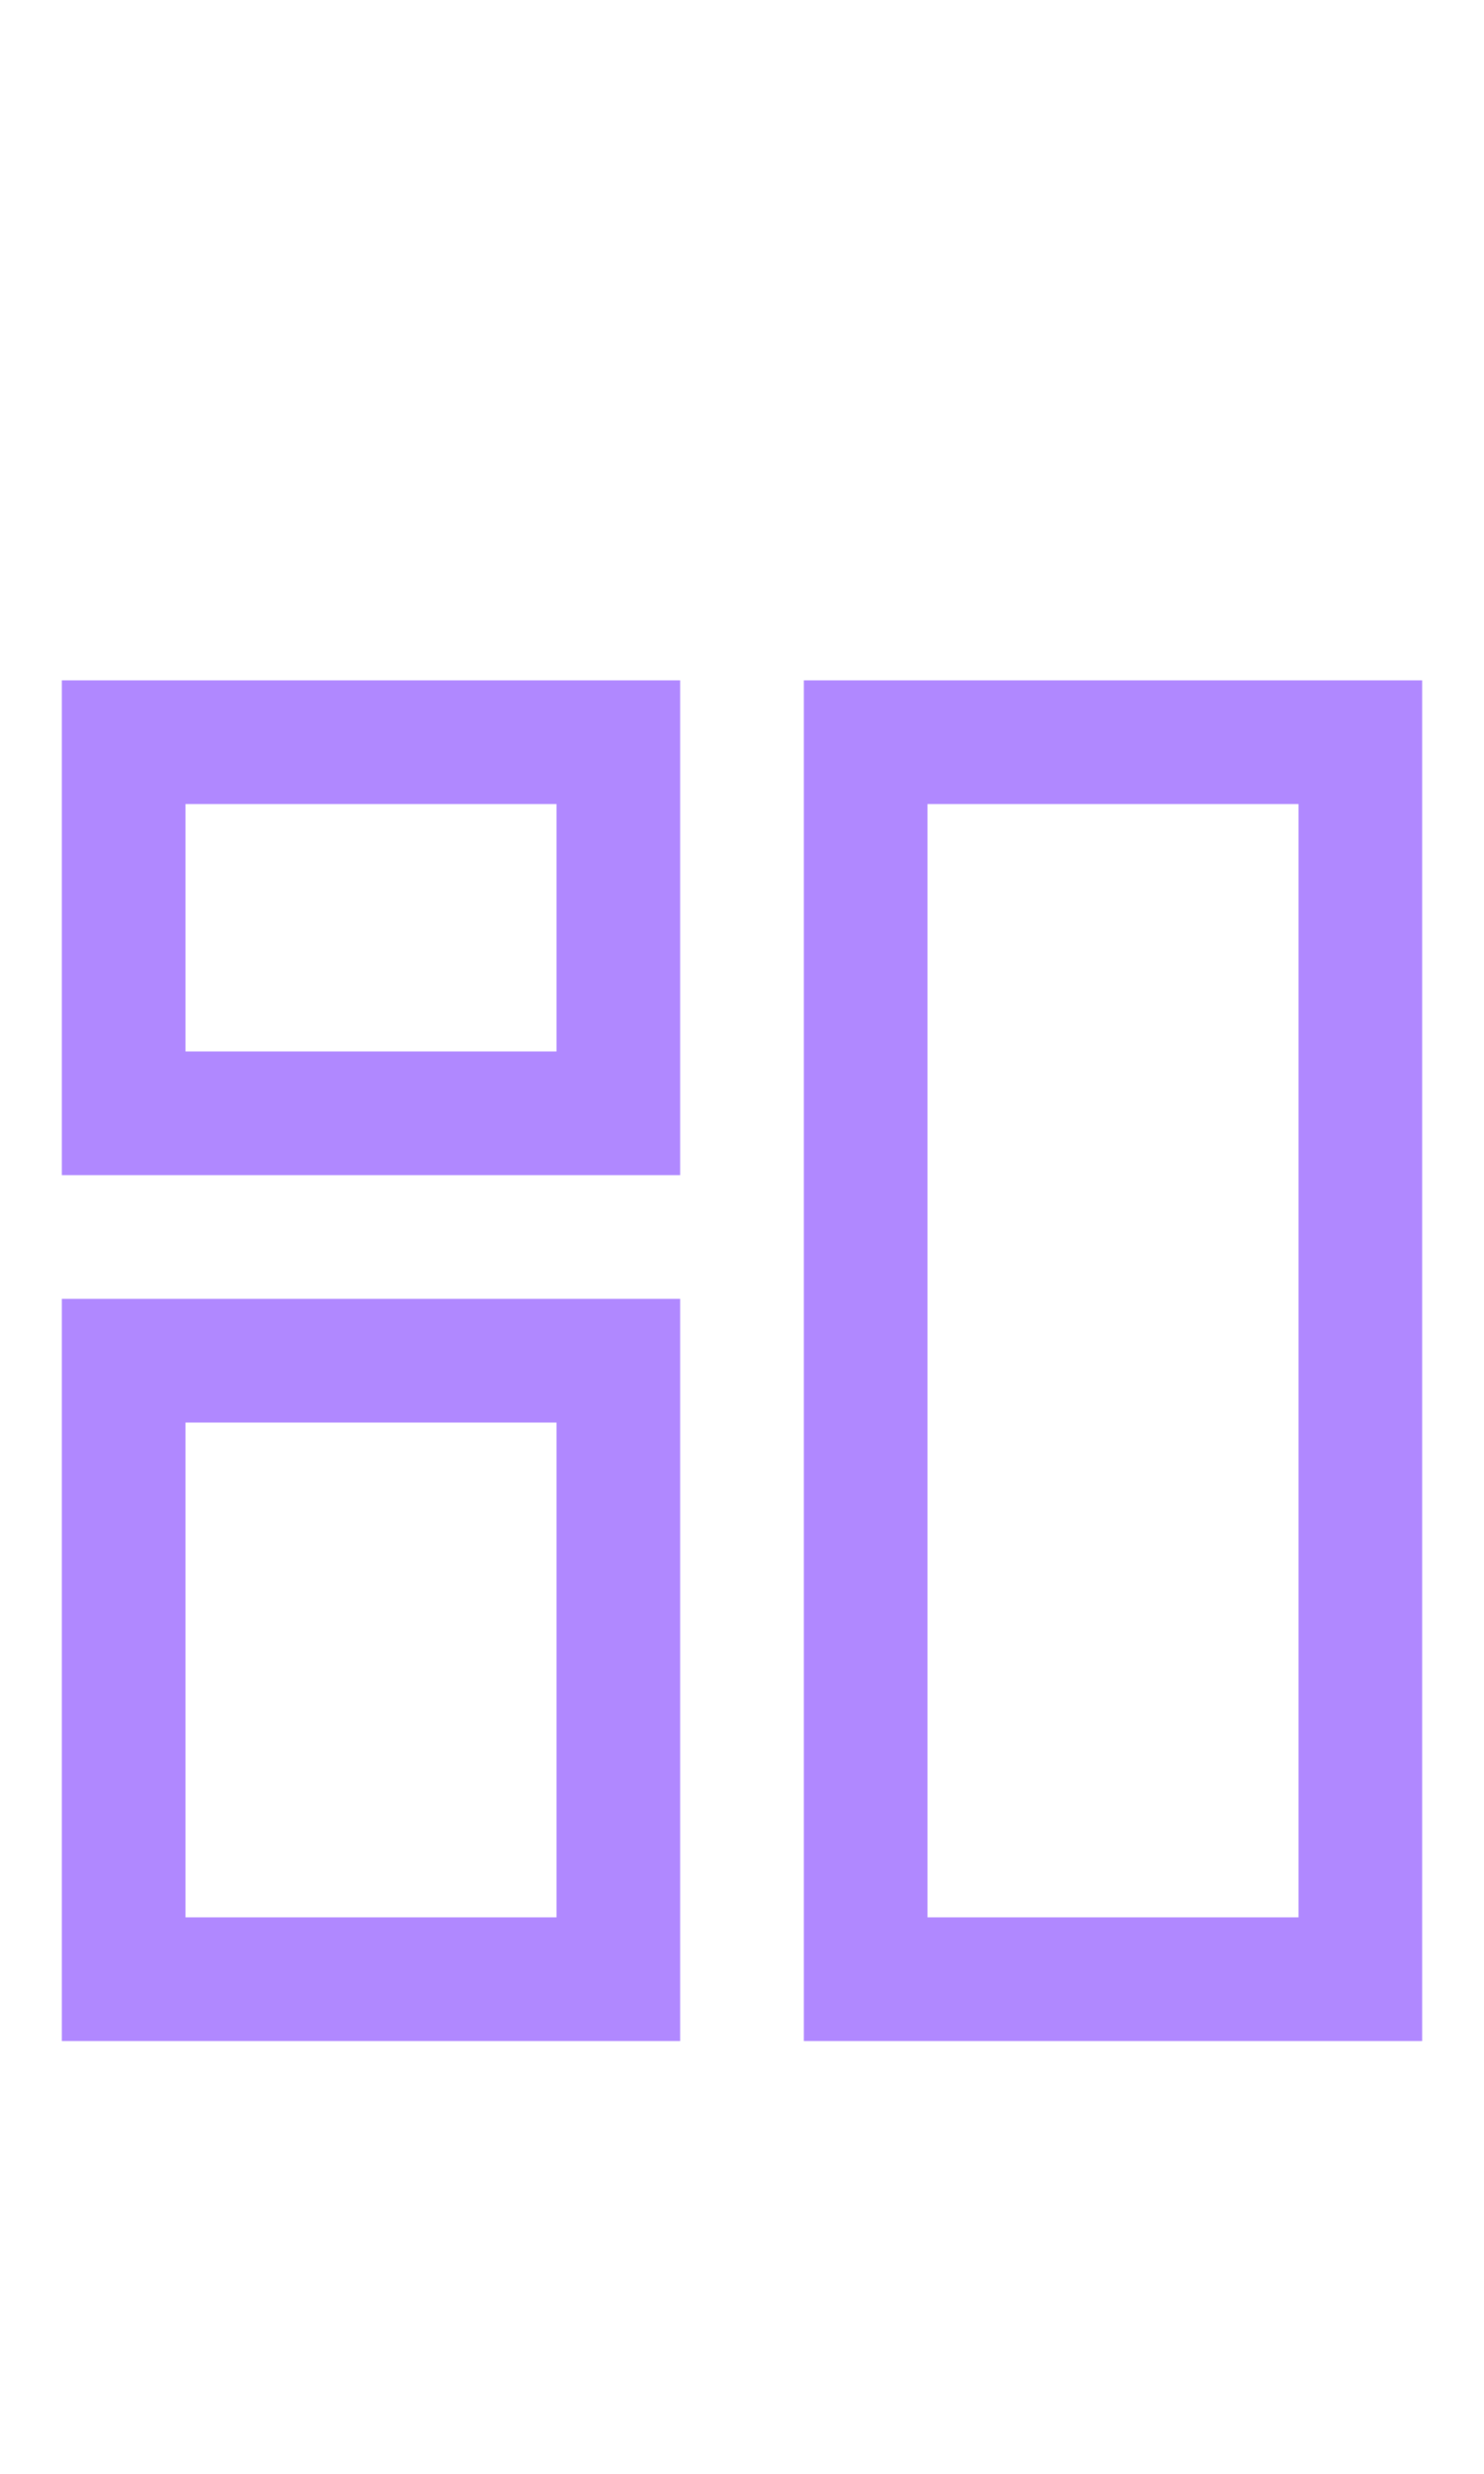
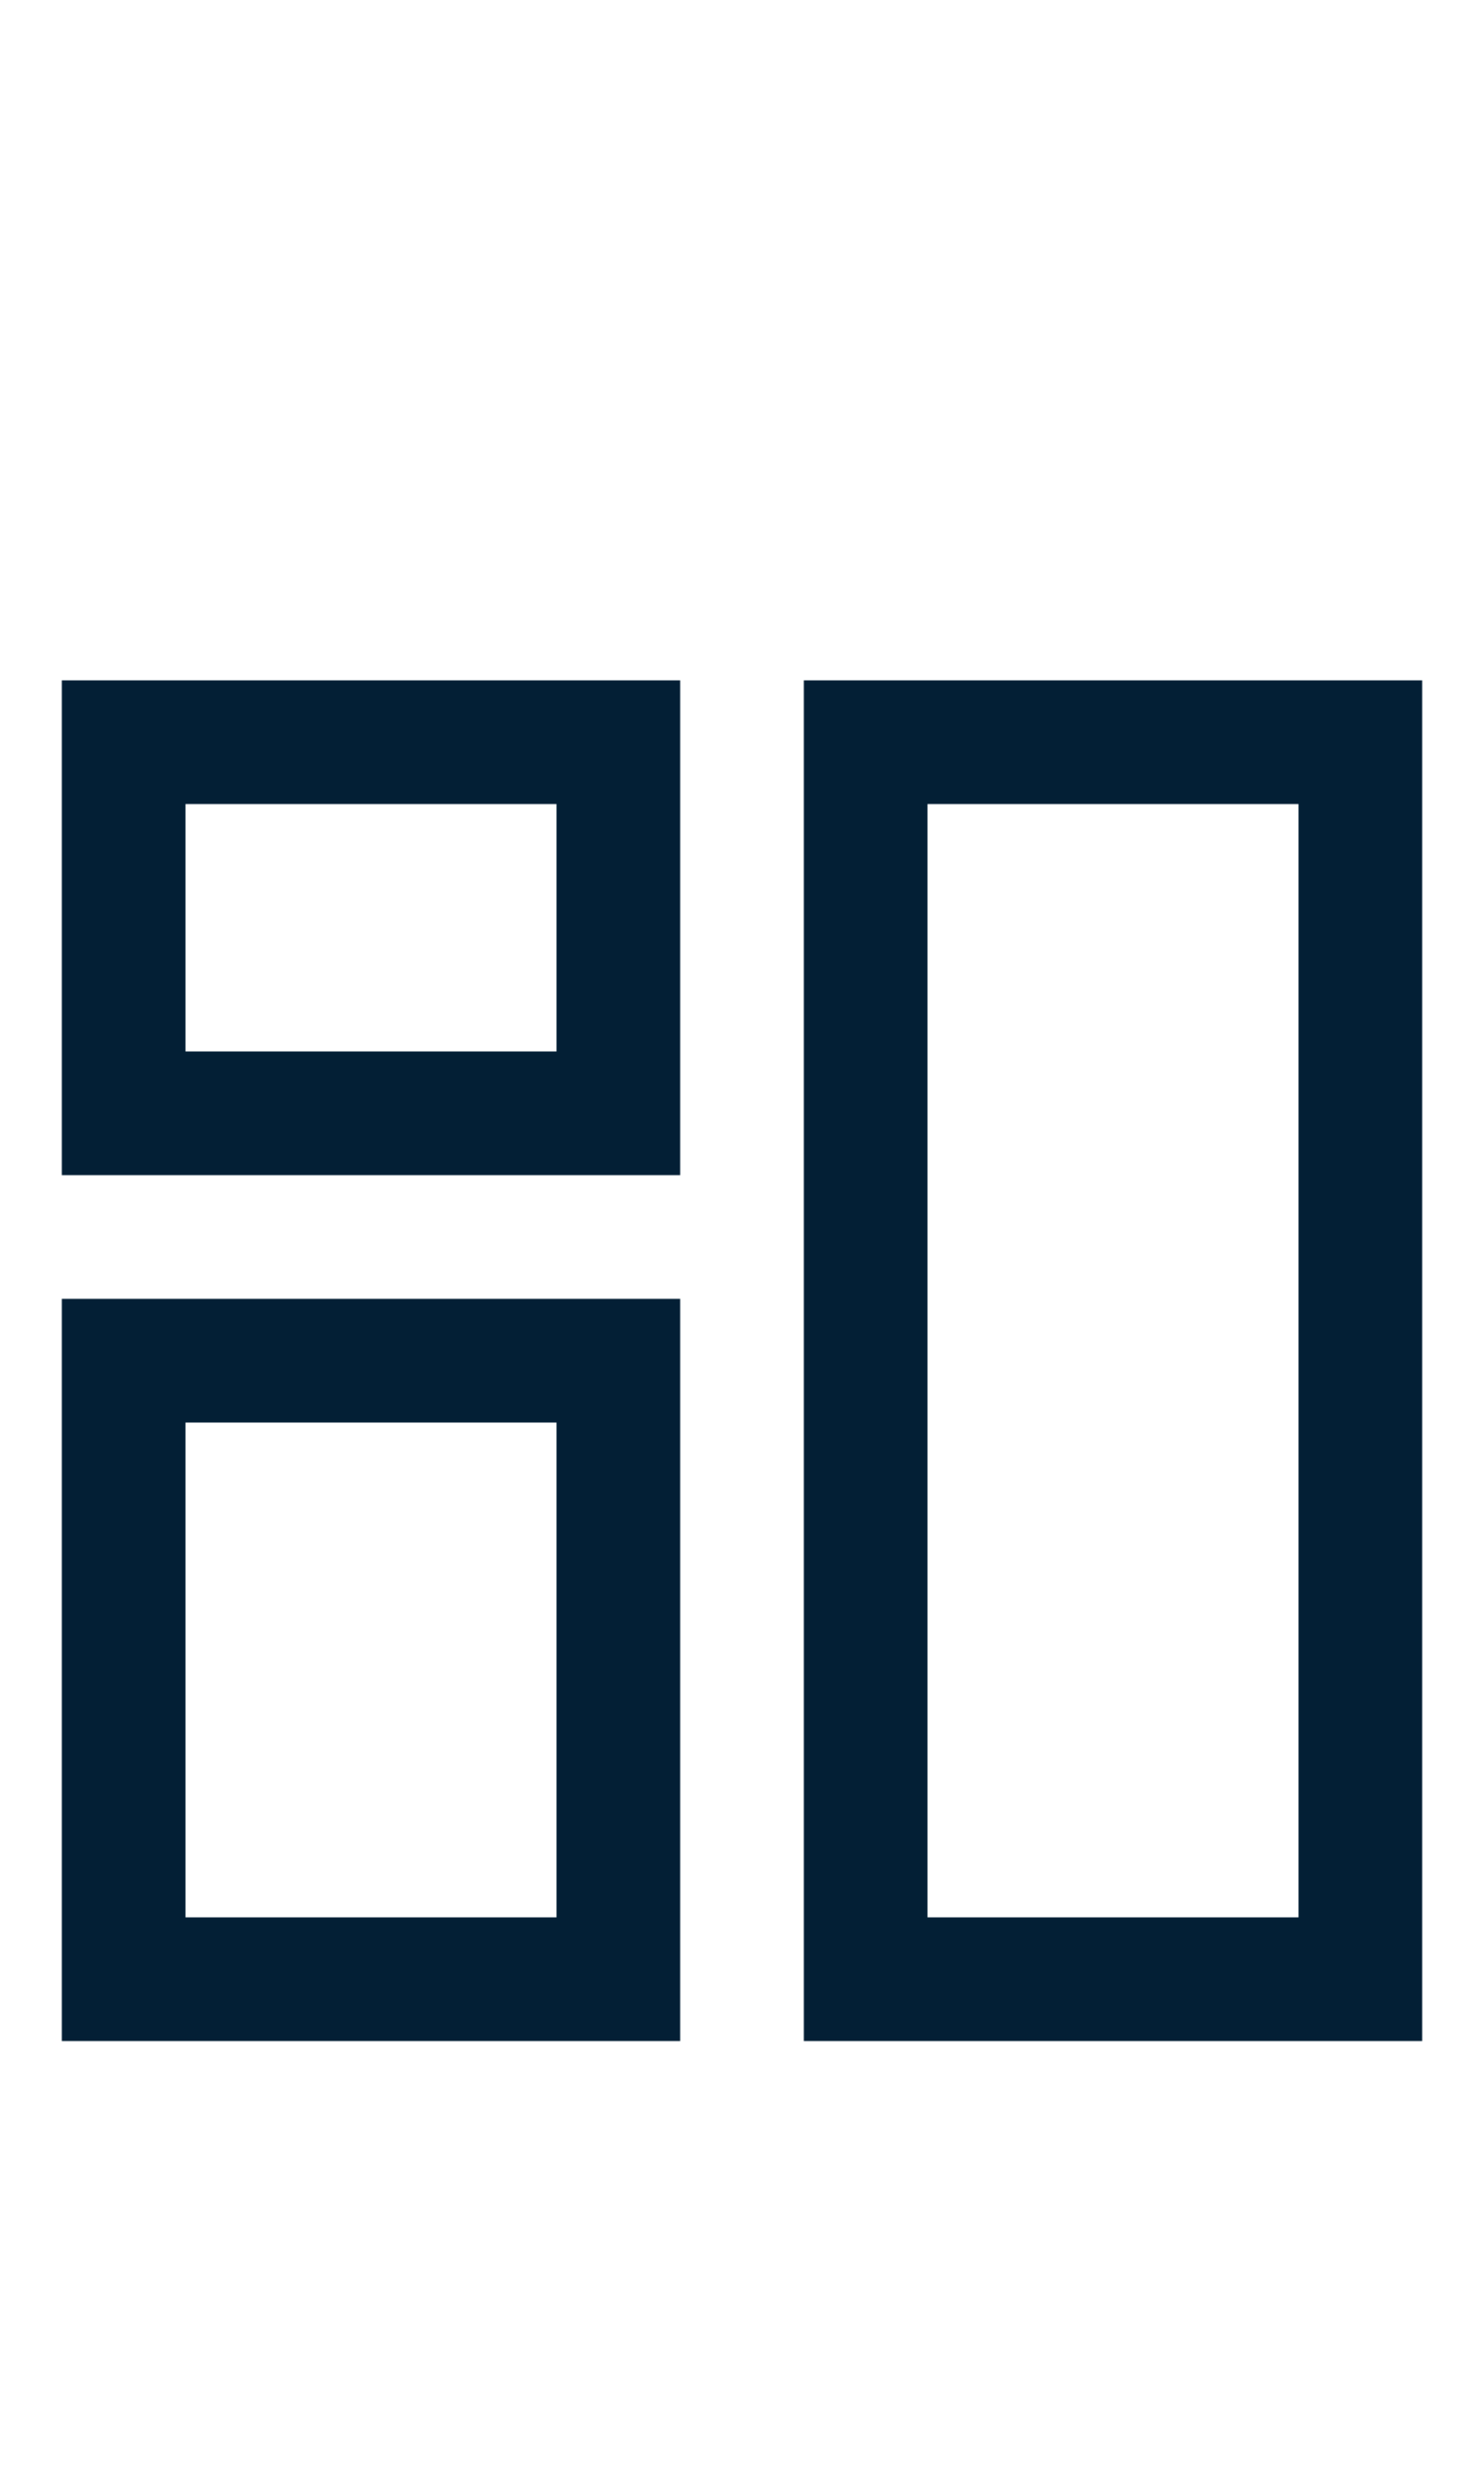
<svg xmlns="http://www.w3.org/2000/svg" width="24px" height="40px" viewBox="0 0 24 40" version="1.1">
  <g id="Dashboard" stroke="none" stroke-width="1" fill="none" fill-rule="evenodd">
-     <g id="Group" transform="translate(1, 11)" fill="#B088FF" fill-rule="nonzero">
+     <g id="Group" transform="translate(1, 11)" fill="#031f35" fill-rule="nonzero">
      <g id="Group_8812">
        <path d="M10,8 L0,8 L0,0 L10,0 L10,8 Z M2,6 L8,6 L8,2 L2,2 L2,6 Z" id="Path_18866" />
      </g>
      <g id="Group_8813" transform="translate(12, 0)">
        <path d="M10,22 L0,22 L0,0 L10,0 L10,22 Z M2,20 L8,20 L8,2 L2,2 L2,20 Z" id="Path_18867" />
      </g>
      <g id="Group_8814" transform="translate(0, 10)">
        <path d="M10,12 L0,12 L0,0 L10,0 L10,12 Z M2,10 L8,10 L8,2 L2,2 L2,10 Z" id="Path_18868" />
      </g>
    </g>
  </g>
</svg>
